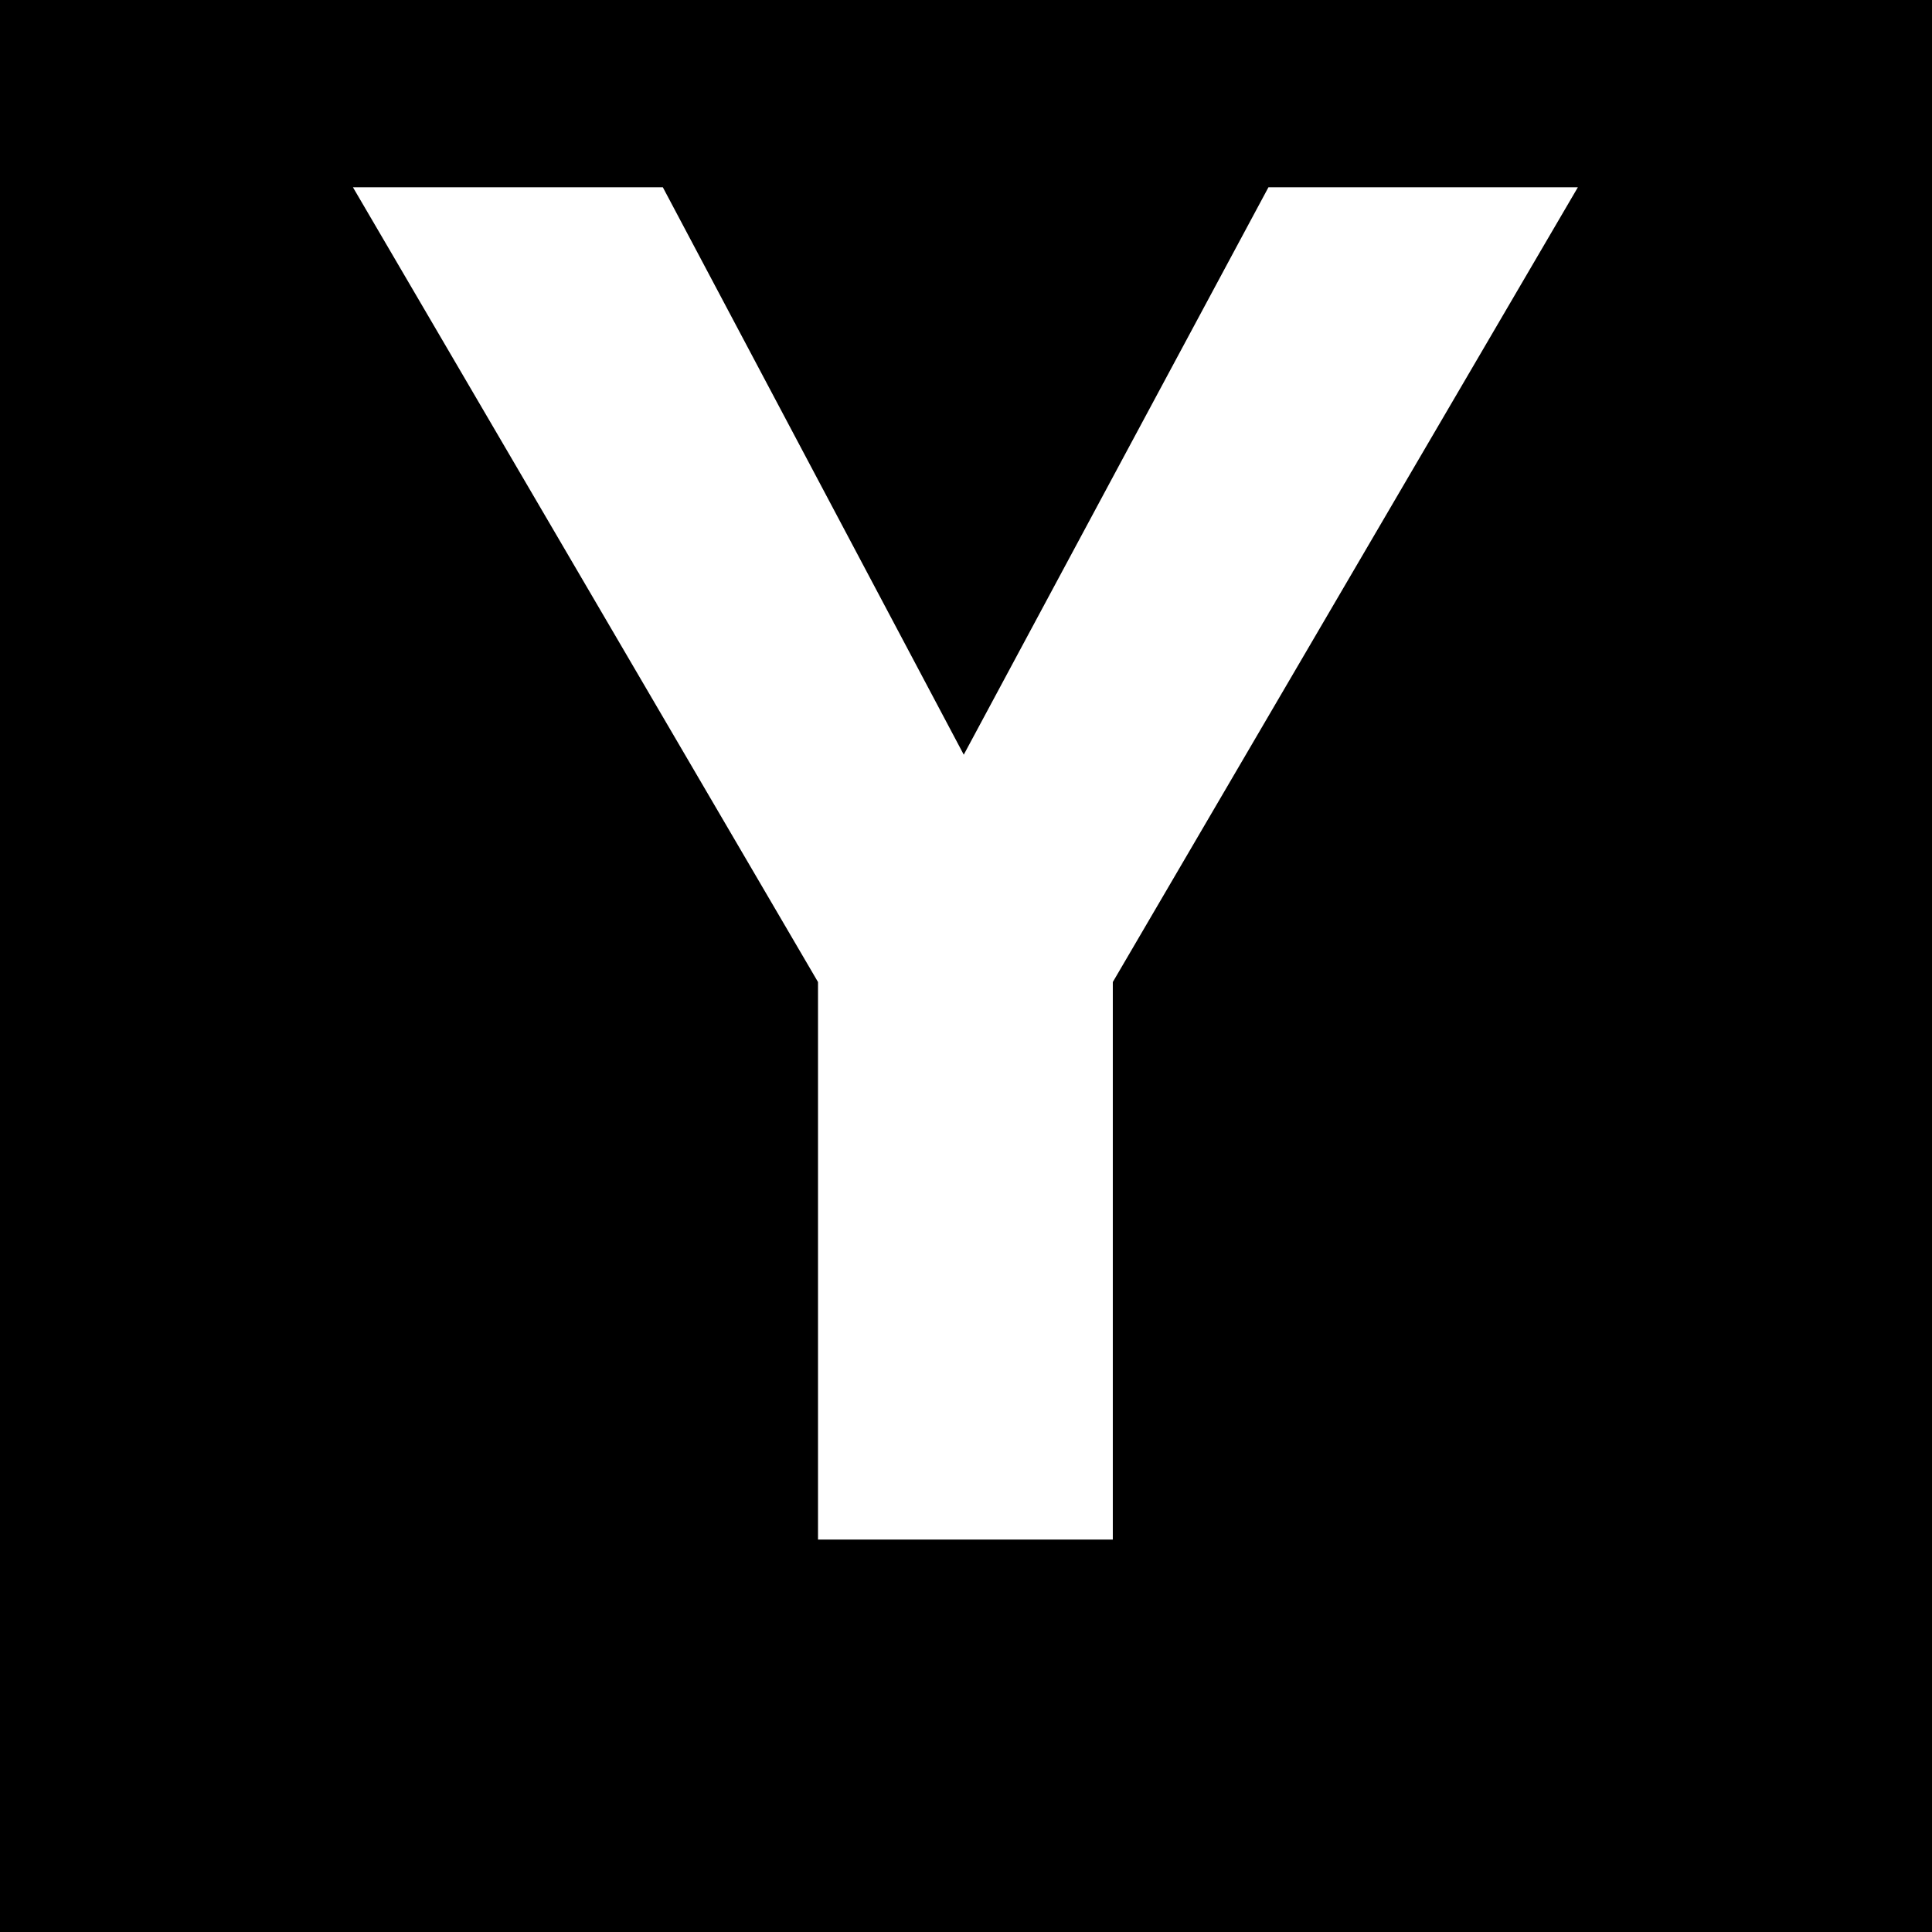
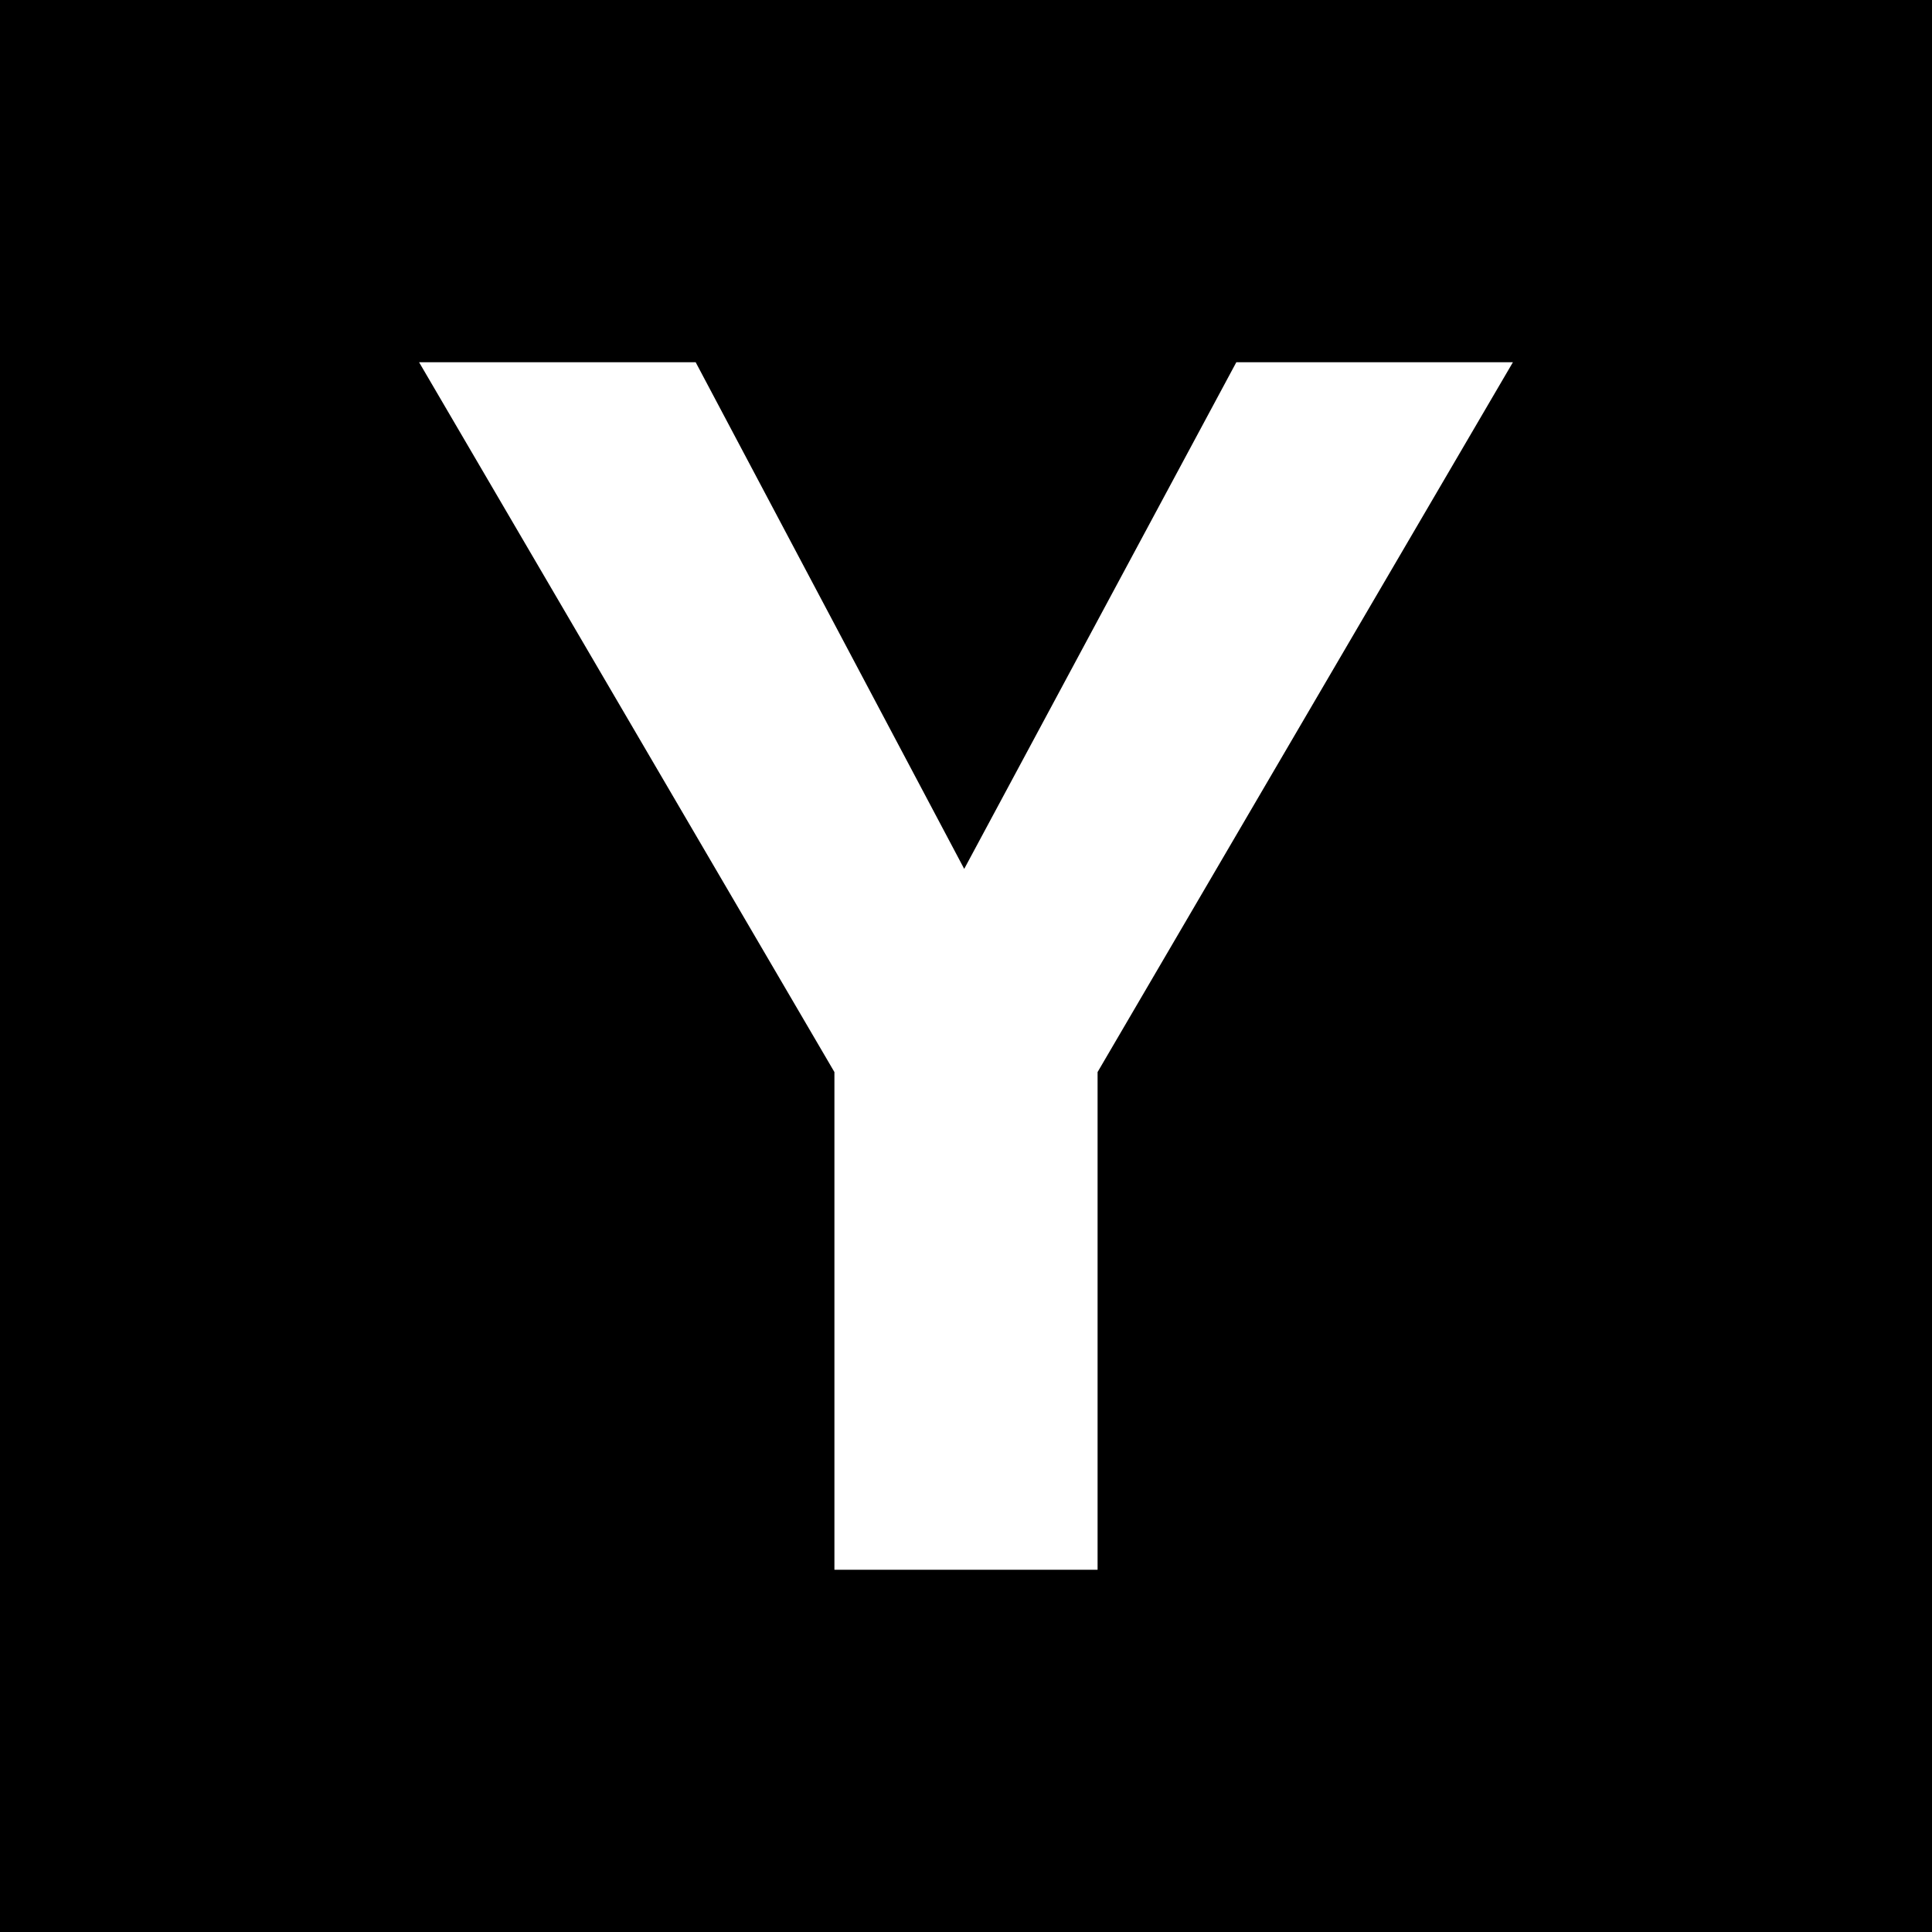
<svg xmlns="http://www.w3.org/2000/svg" viewBox="0 0 64 64">
  <rect width="64" height="64" fill="#000" />
-   <text x="32" y="51" text-anchor="middle" fill="#fff" font-family="Courier New, Liberation Mono, Songti TC, Noto Serif CJK TC, serif" font-size="68" font-weight="700">Y</text>
+   <path d="M761 556V0H467V556L3 1349H312L612 783L916 1349H1225Z" fill="#fff" transform="translate(13.79392 52) scale(0.02965159 -0.02965159)" />
</svg>
